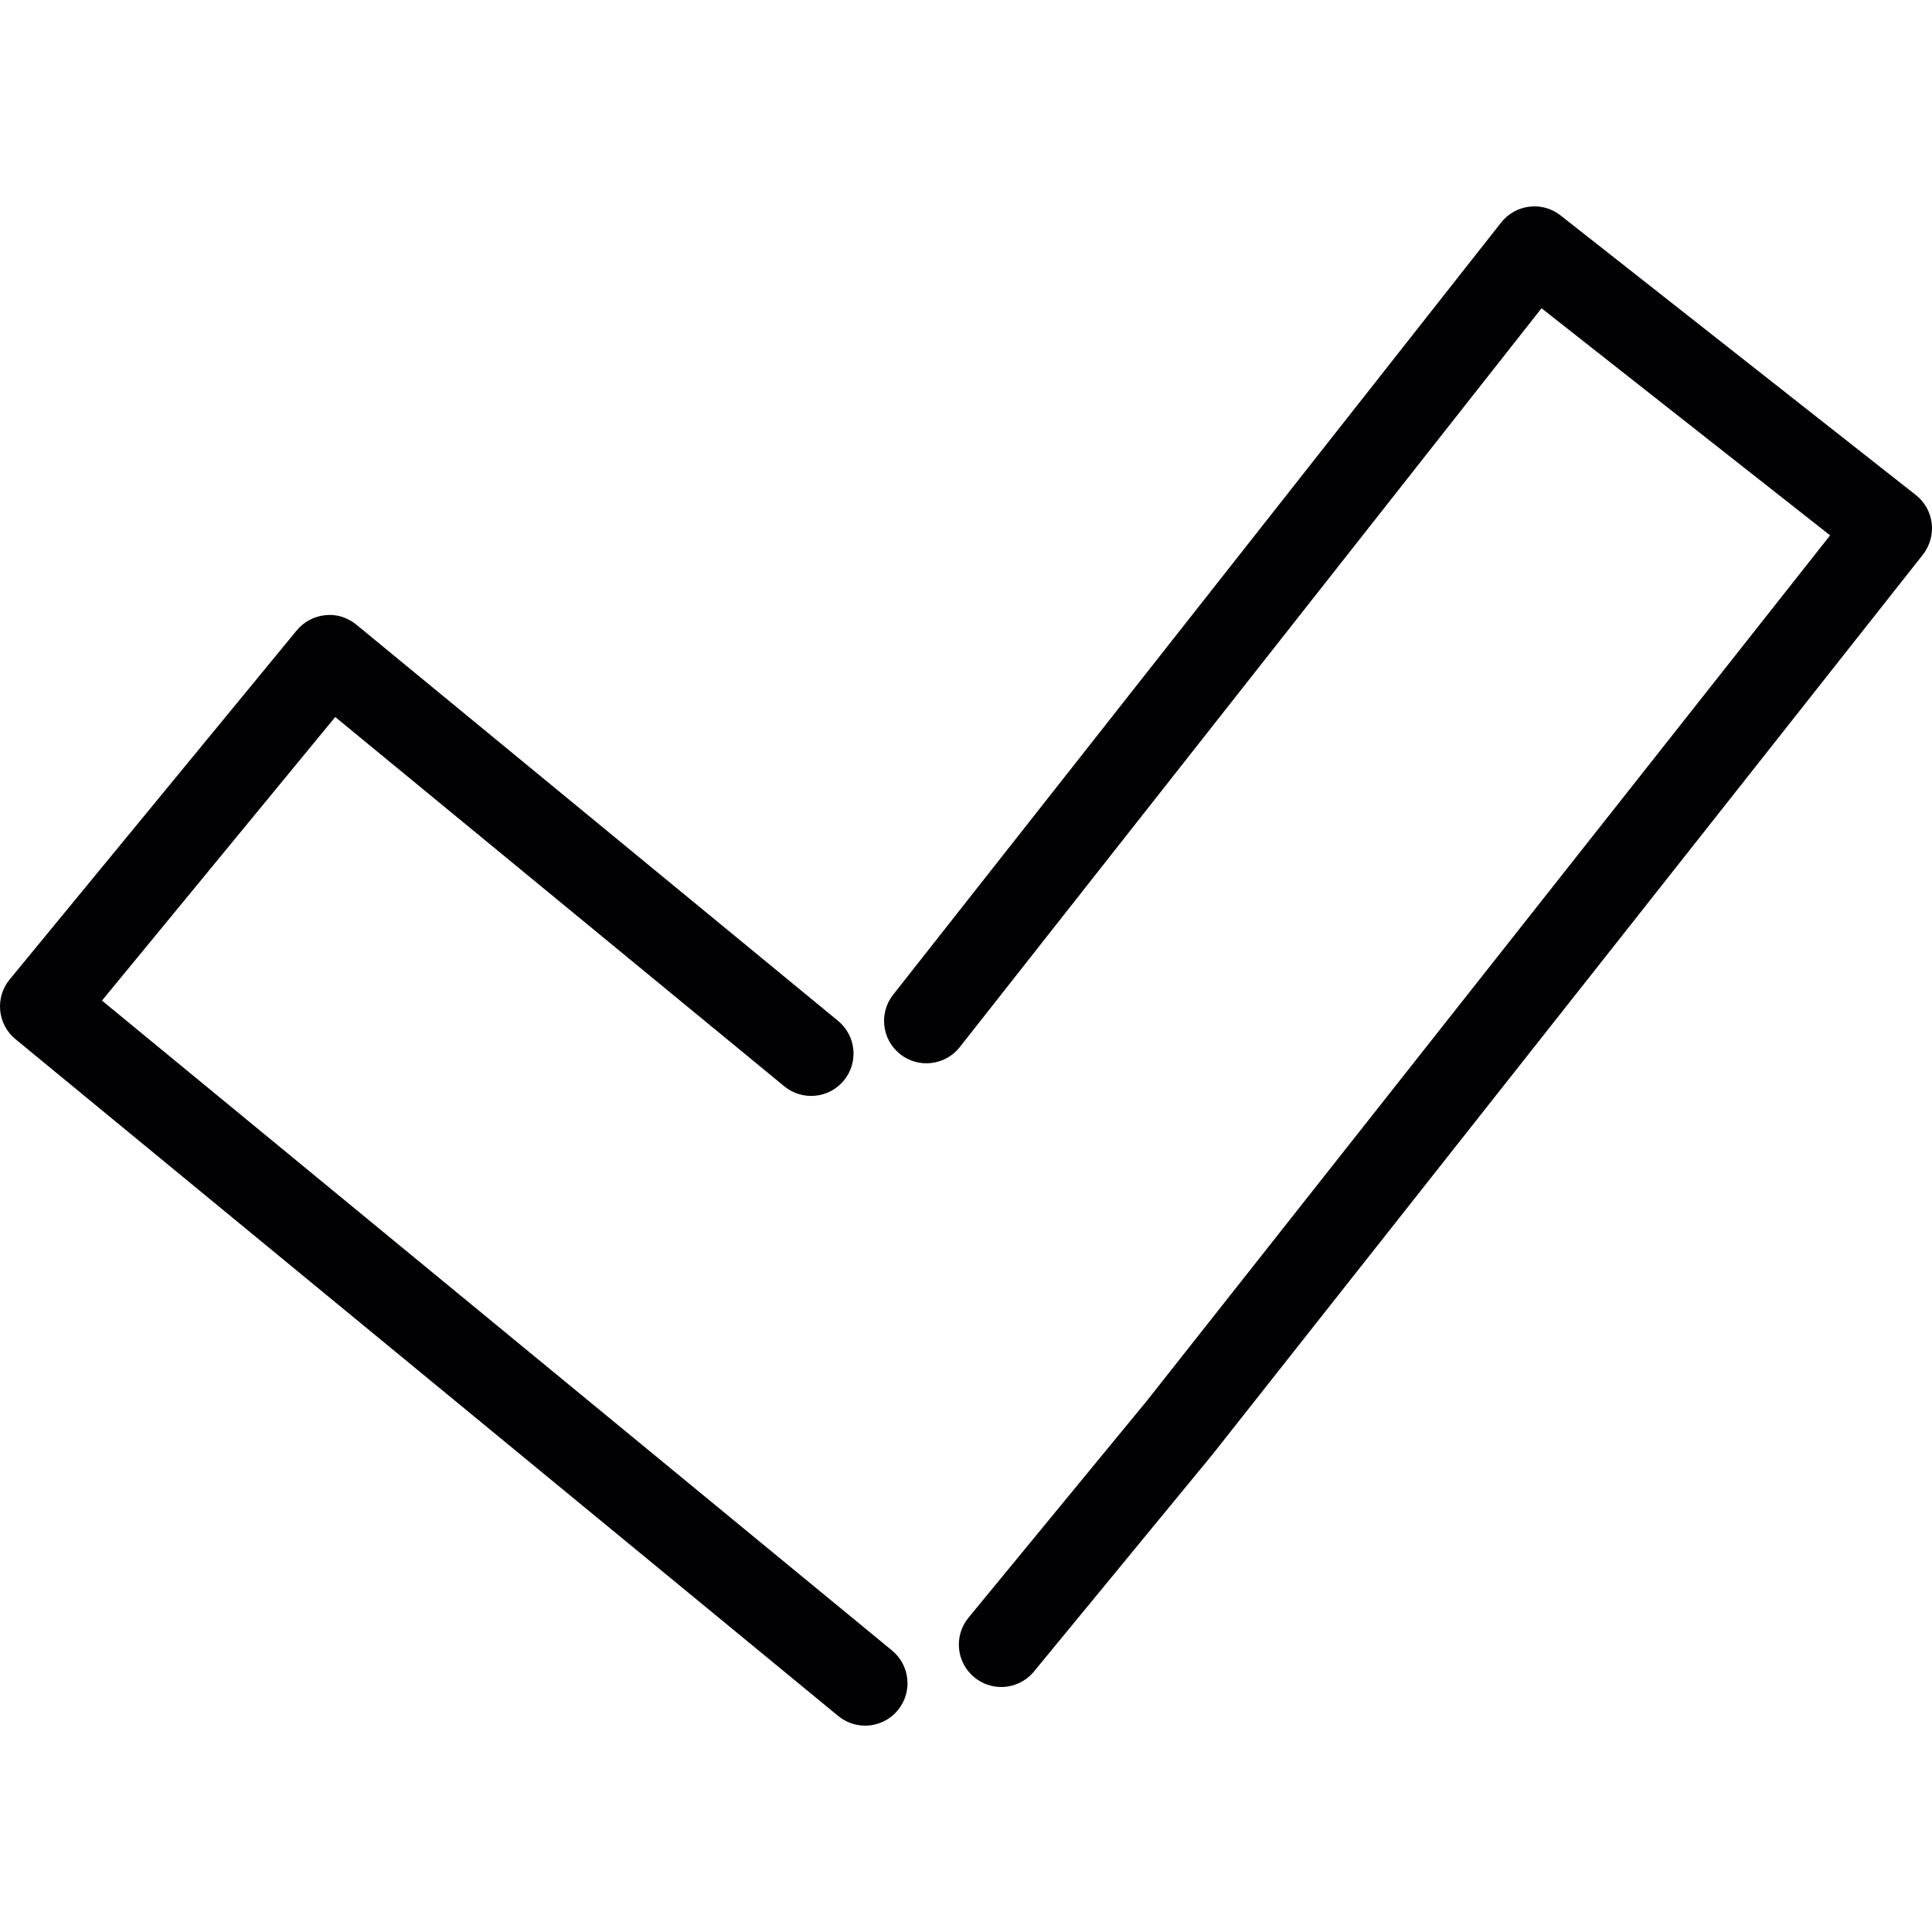
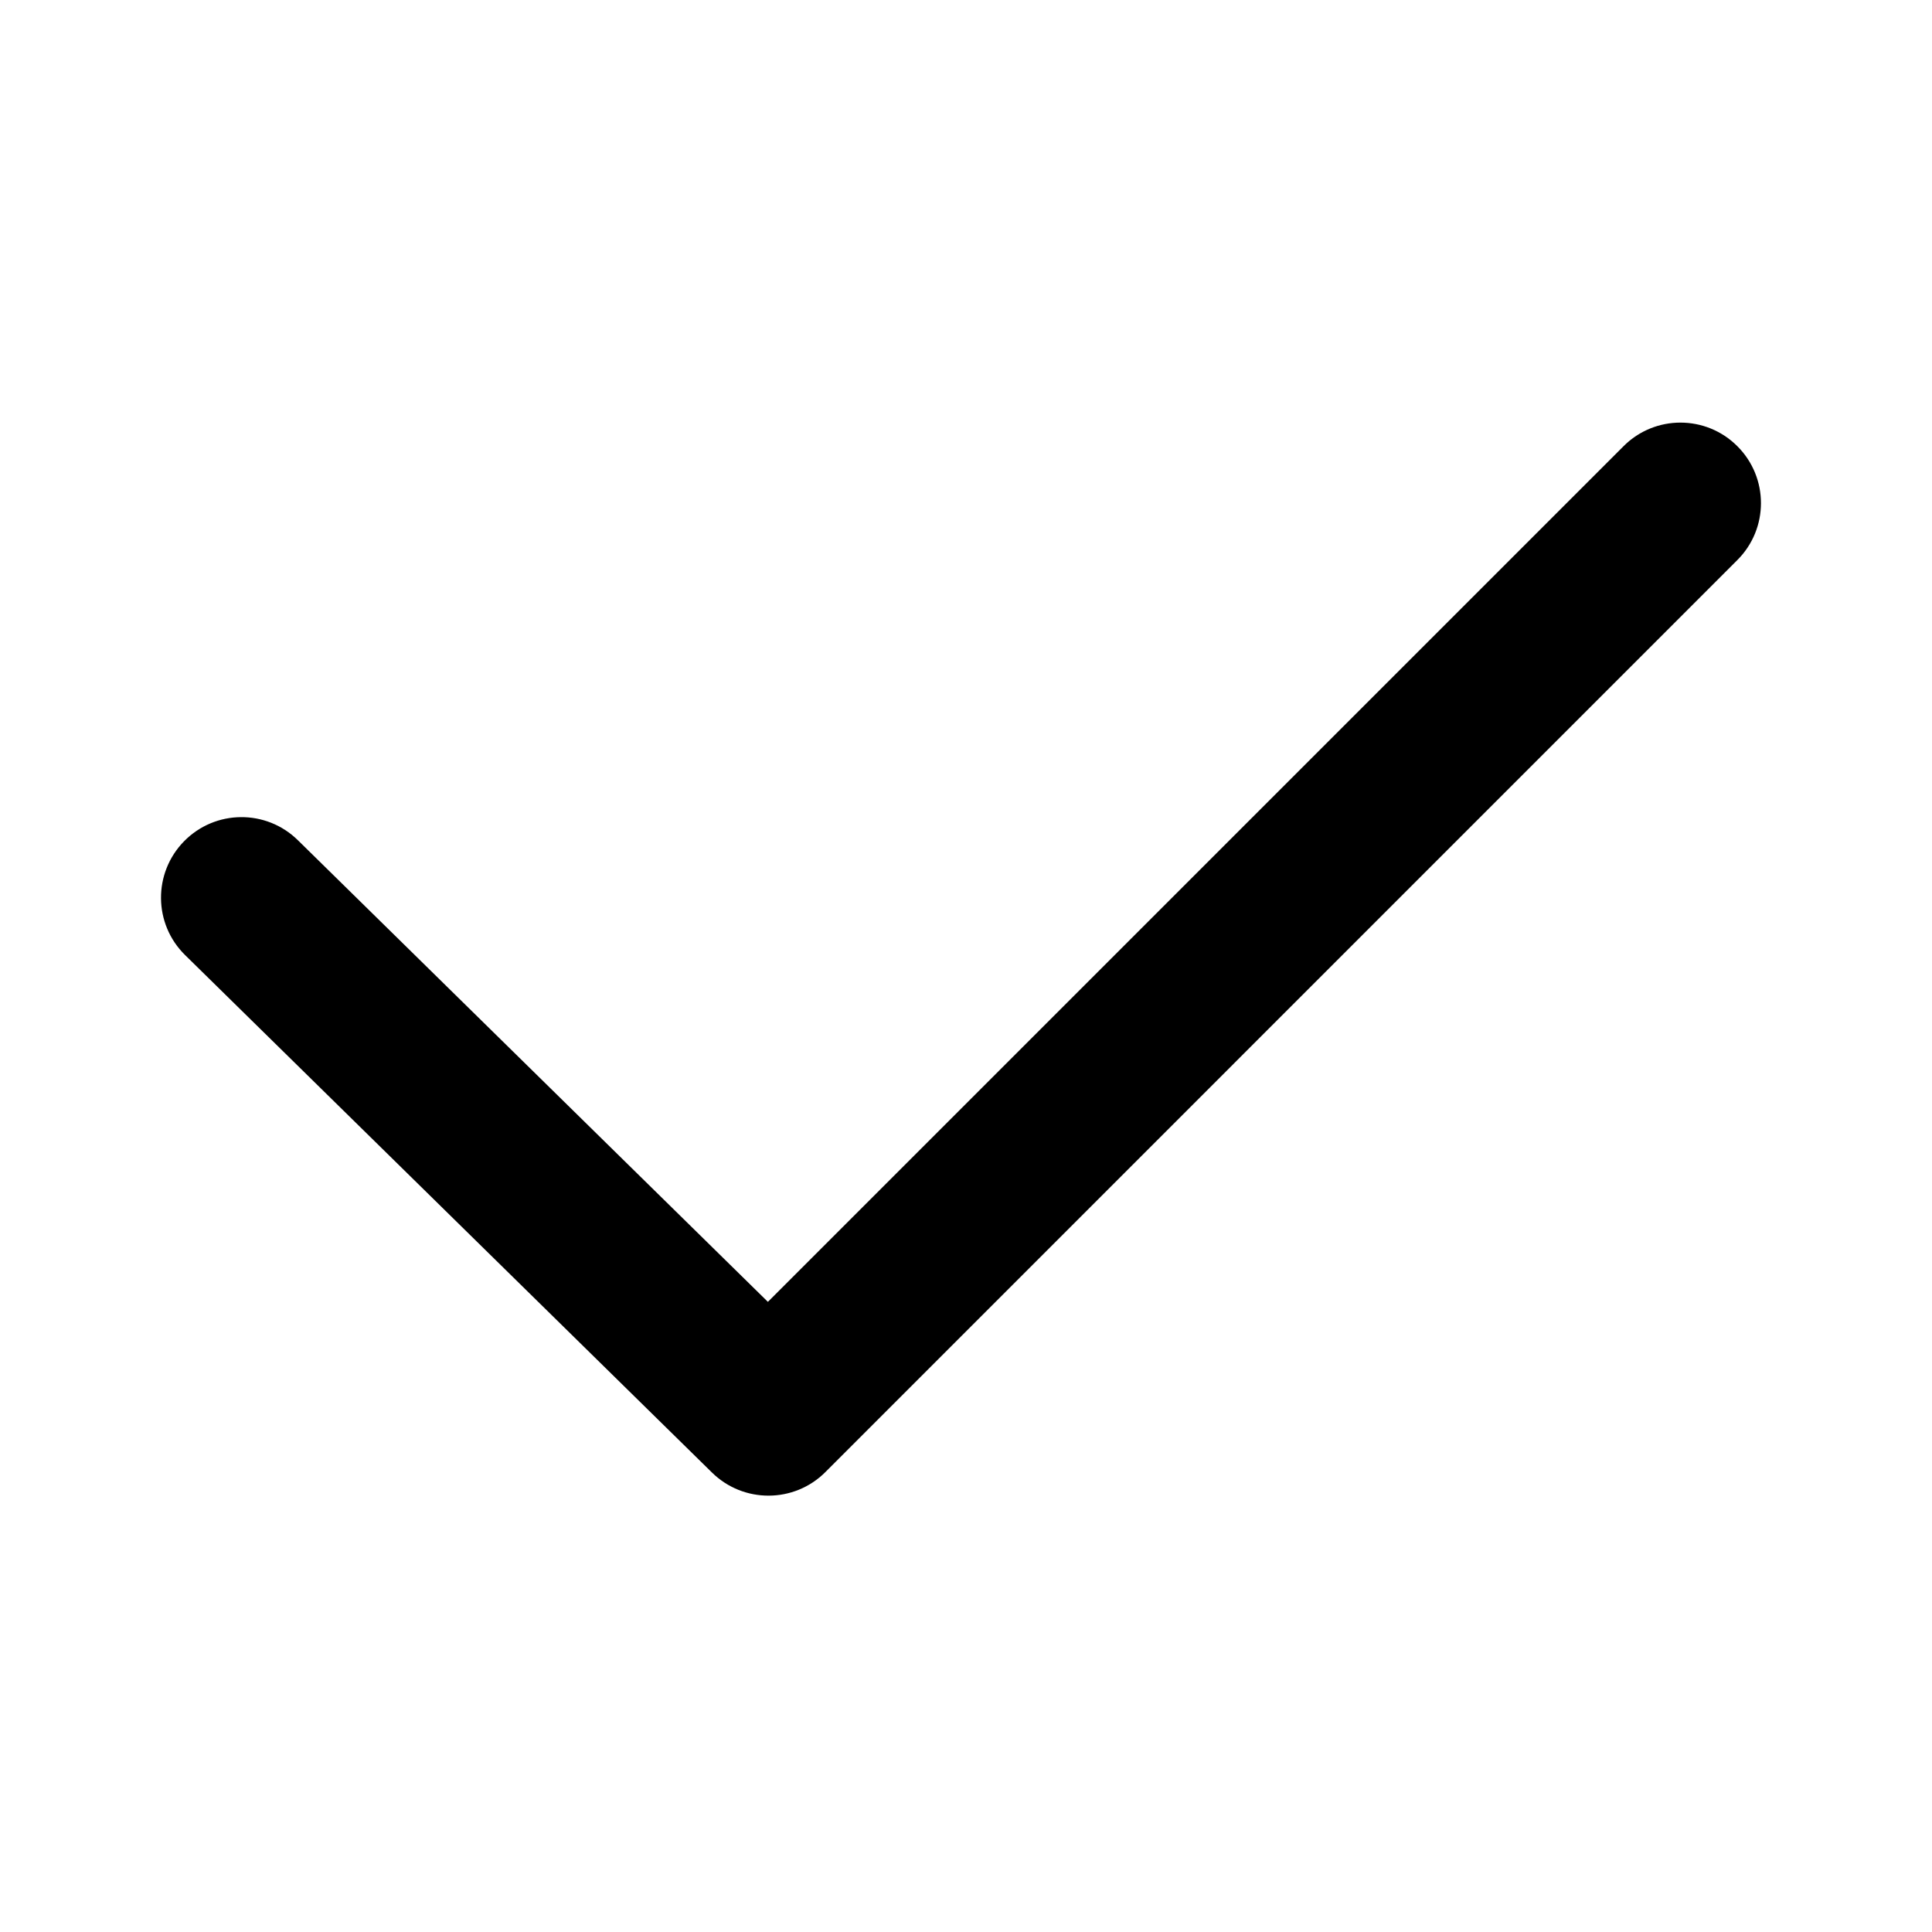
- <svg xmlns="http://www.w3.org/2000/svg" height="800px" width="800px" version="1.1" id="Capa_1" viewBox="0 0 370.643 370.643" xml:space="preserve">
-   <g>
-     <path style="fill:#010002;" d="M370.587,100.397c-0.252-2.146-1.349-4.097-3.048-5.43l-68.142-53.632   c-3.52-2.788-8.641-2.162-11.413,1.357L171.339,190.835c-2.772,3.528-2.17,8.633,1.366,11.413c3.528,2.78,8.633,2.162,11.413-1.357   L295.731,59.136l55.364,43.569l-131.09,166.051L185.8,310.342c-2.853,3.471-2.349,8.592,1.122,11.445   c1.512,1.244,3.333,1.853,5.154,1.853c2.349,0,4.674-1.016,6.283-2.967l34.311-41.716l136.235-172.562   C370.229,104.697,370.839,102.543,370.587,100.397z" />
-     <path style="fill:#010002;" d="M150.457,208.401c3.463,2.845,8.584,2.349,11.437-1.114c2.853-3.471,2.349-8.592-1.122-11.445   l-92.414-76.01c-1.666-1.366-3.829-2.065-5.942-1.813c-2.154,0.203-4.121,1.26-5.495,2.926L1.85,187.909   c-2.853,3.471-2.349,8.592,1.114,11.445L160.805,329.2c1.52,1.244,3.341,1.853,5.162,1.853c2.349,0,4.674-1.016,6.283-2.967   c2.853-3.463,2.349-8.592-1.114-11.445L19.563,191.957l44.748-54.405L150.457,208.401z" />
-   </g>
+ <svg xmlns="http://www.w3.org/2000/svg" width="800px" height="800px" viewBox="0 0 24 24" fill="none">
+   <path fill-rule="evenodd" clip-rule="evenodd" d="M21.582 5.543C21.973 5.933 21.973 6.567 21.582 6.957L10.253 18.287C9.865 18.675 9.236 18.677 8.845 18.293L2.299 11.864C1.905 11.477 1.9 10.844 2.287 10.45C2.674 10.056 3.307 10.05 3.701 10.438L9.539 16.172L20.168 5.543C20.558 5.152 21.192 5.152 21.582 5.543Z" fill="#000000" />
</svg>
